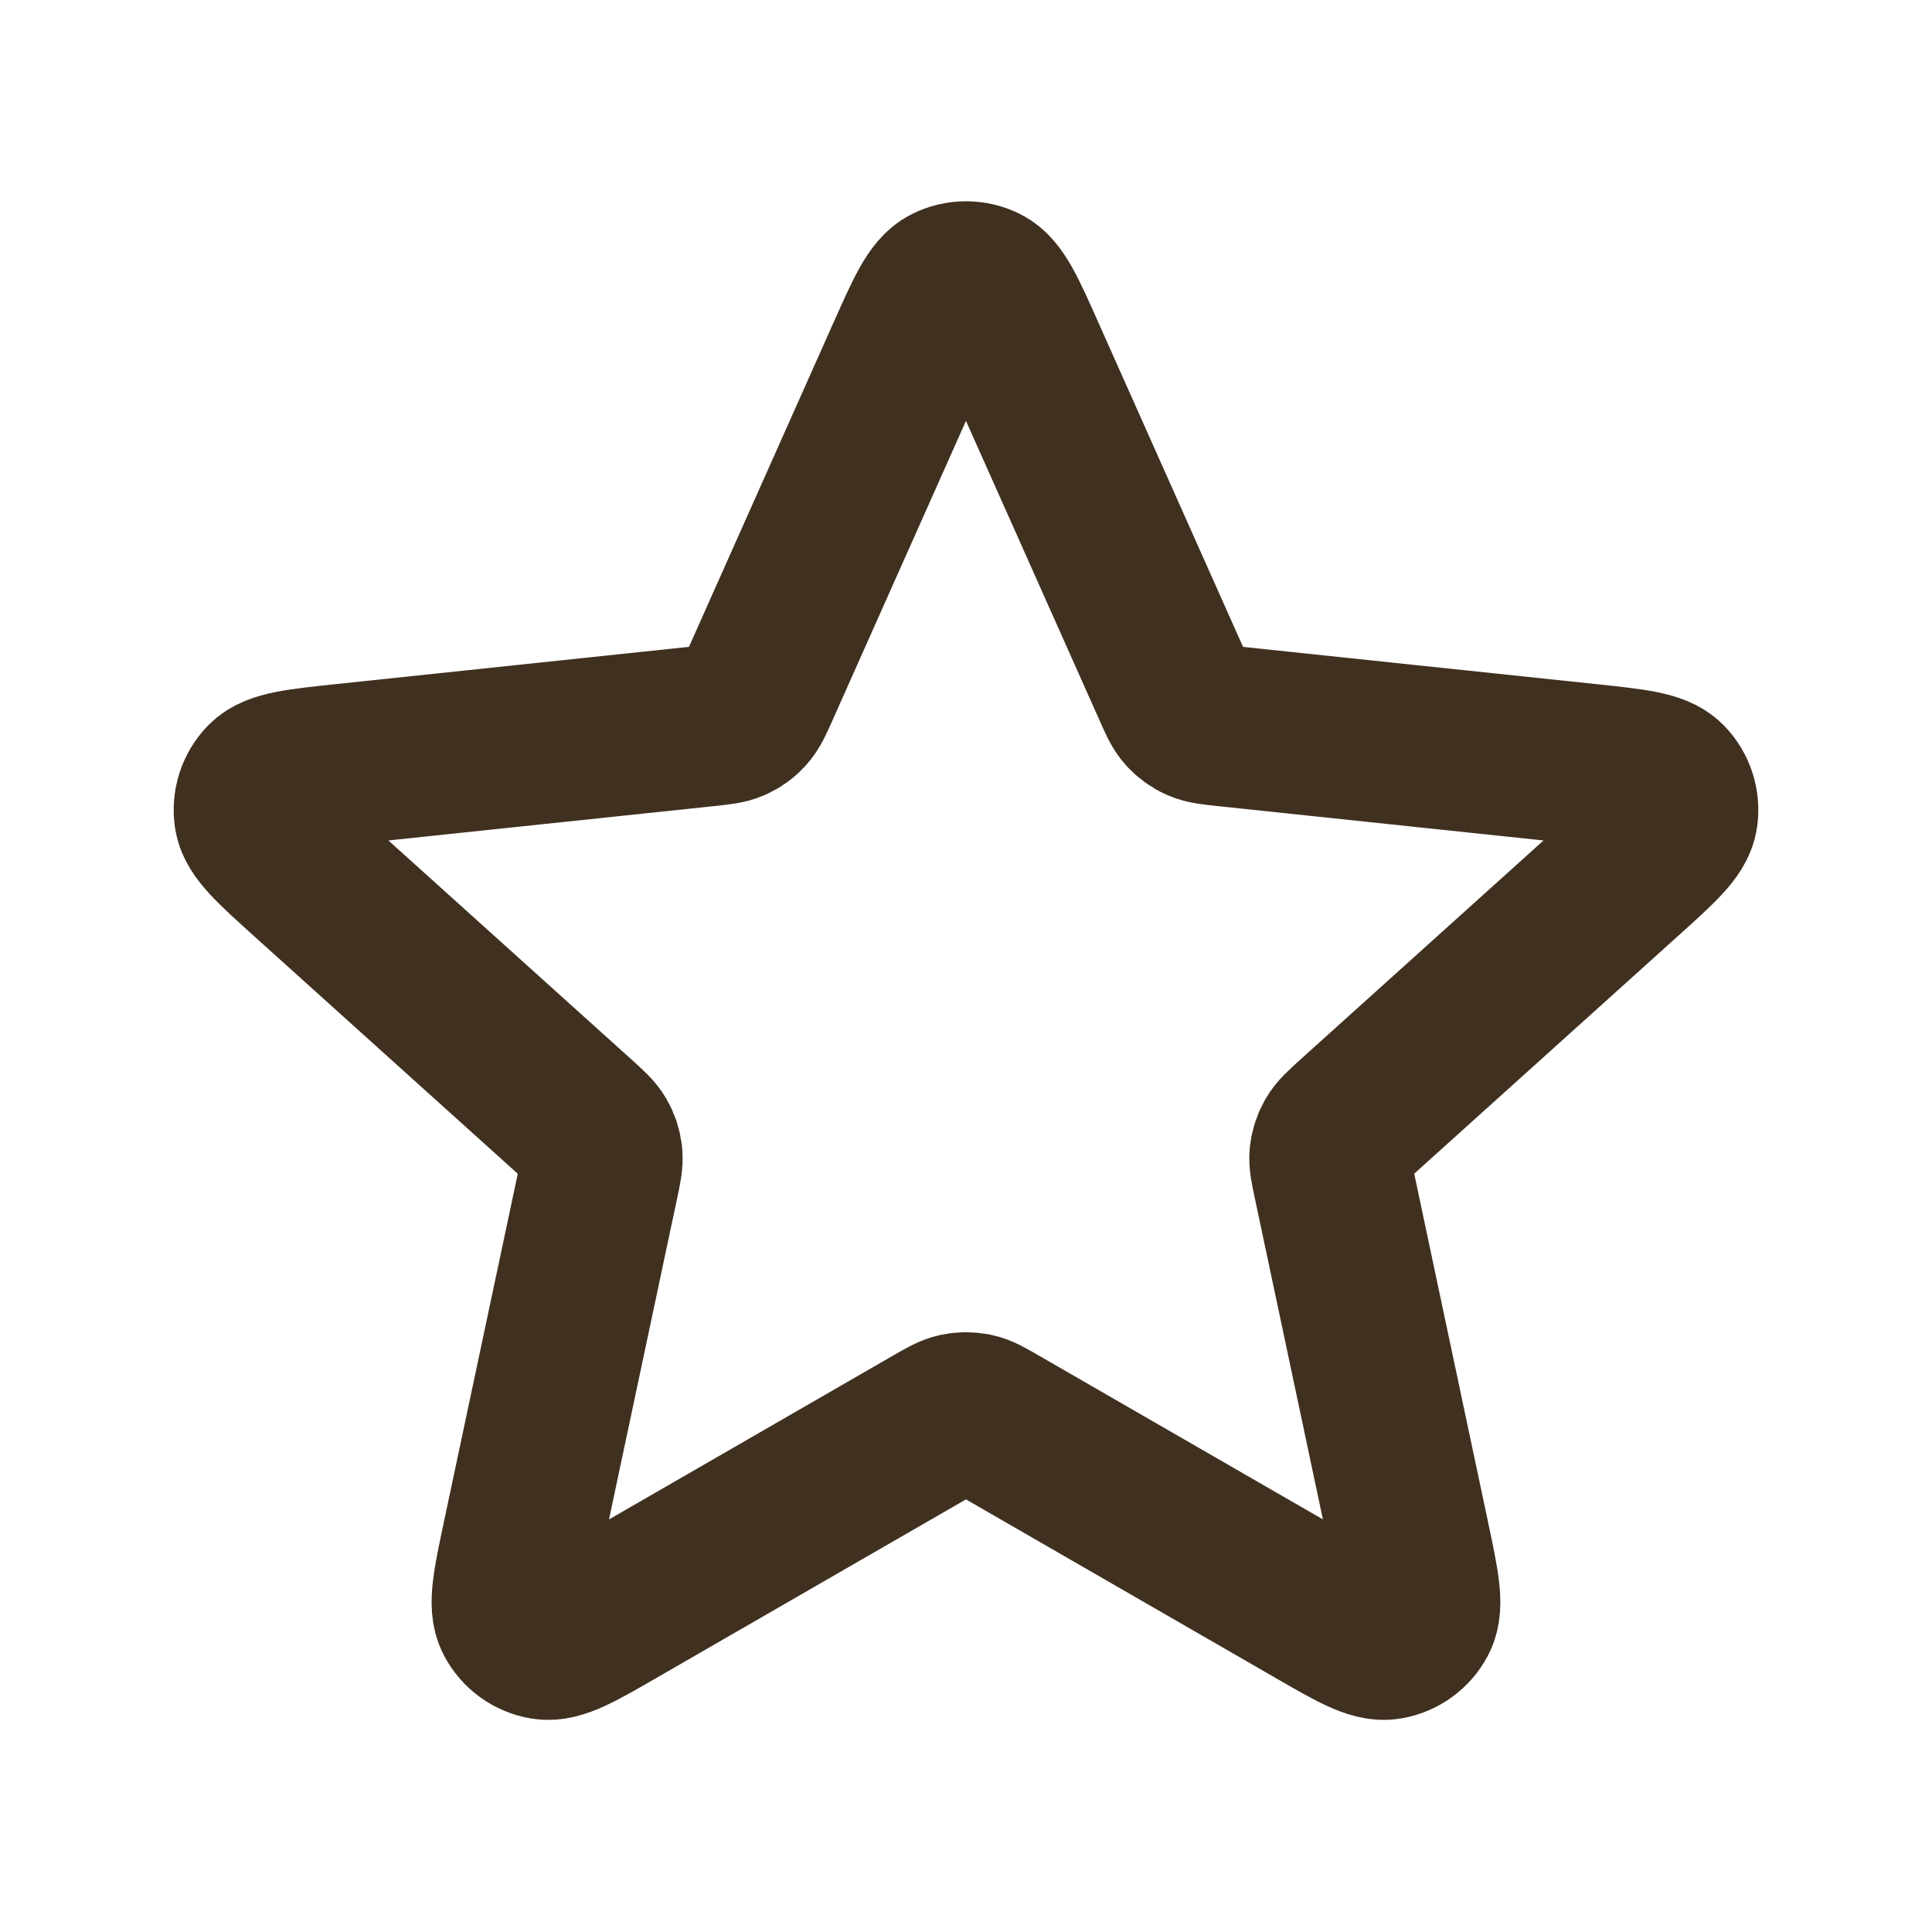
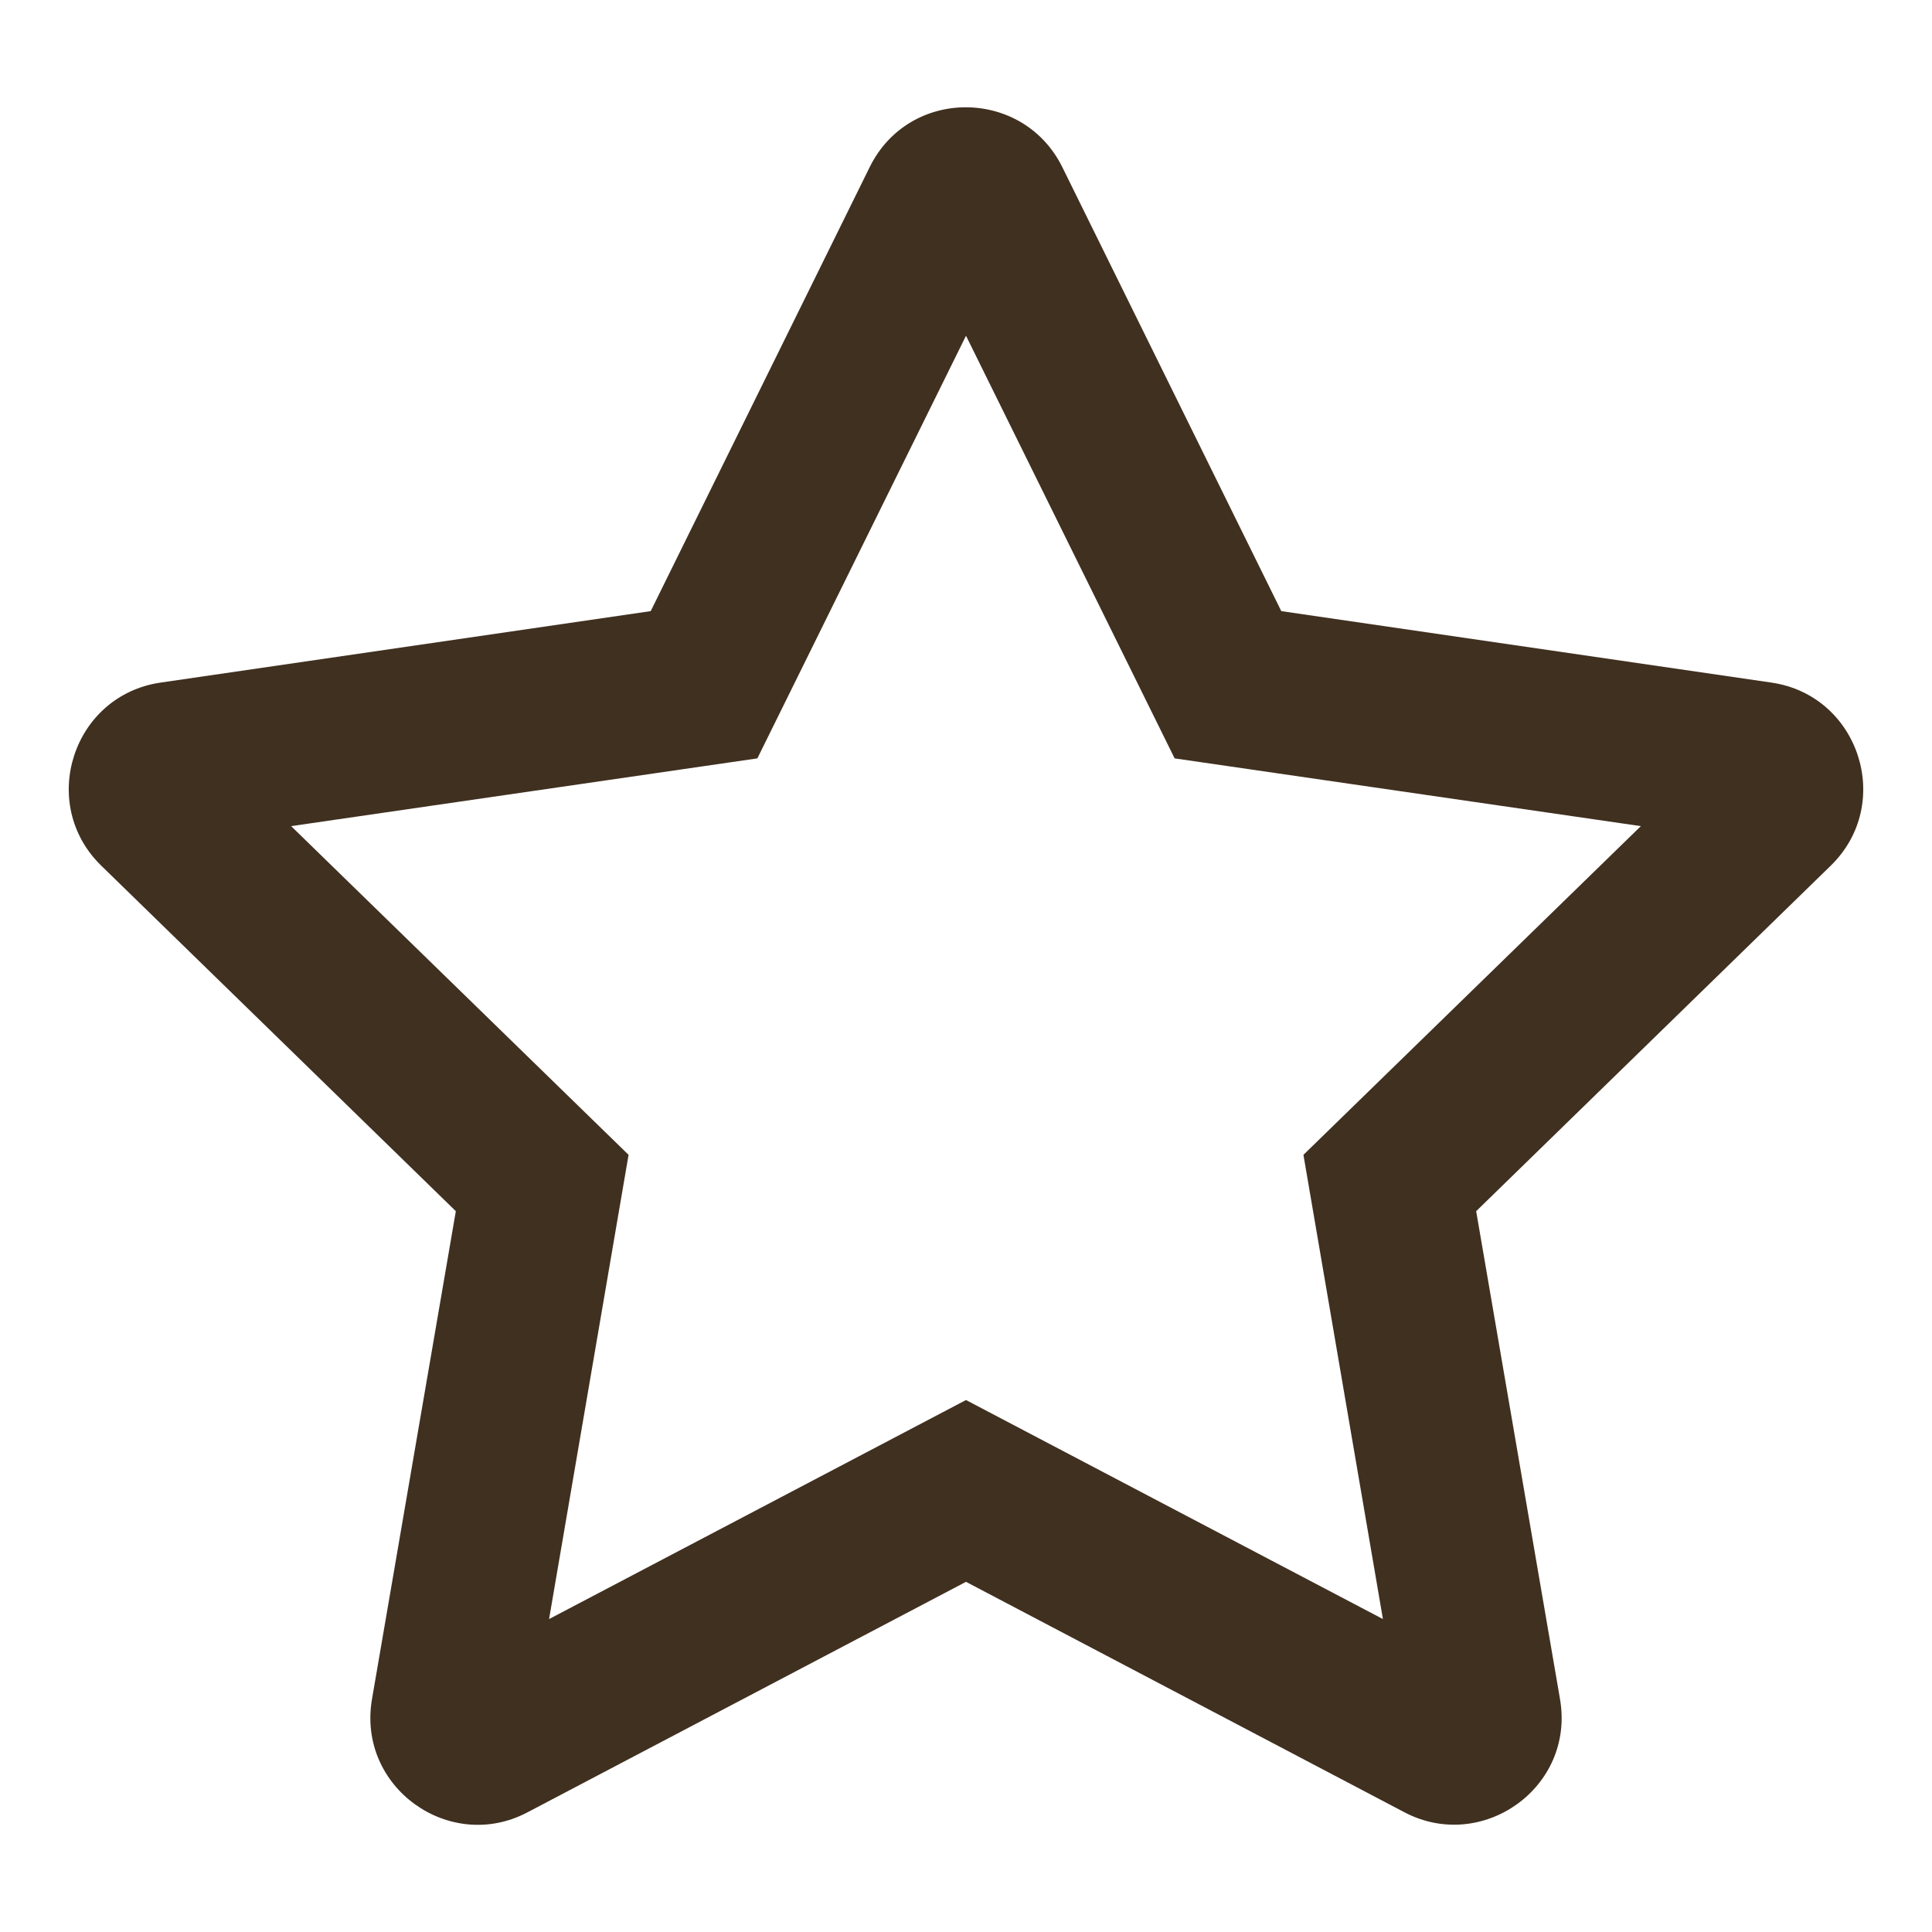
- <svg xmlns="http://www.w3.org/2000/svg" width="800px" height="800px" viewBox="0 0 24 24" fill="none">
-   <path d="M11.269 4.411C11.501 3.892 11.616 3.632 11.778 3.552C11.918 3.483 12.082 3.483 12.222 3.552C12.383 3.632 12.499 3.892 12.73 4.411L14.575 8.548C14.643 8.702 14.677 8.778 14.73 8.837C14.777 8.889 14.834 8.931 14.898 8.959C14.97 8.991 15.054 9 15.221 9.018L19.726 9.493C20.291 9.553 20.574 9.583 20.7 9.711C20.809 9.823 20.86 9.98 20.837 10.134C20.811 10.312 20.6 10.502 20.177 10.883L16.812 13.915C16.688 14.028 16.625 14.084 16.586 14.153C16.551 14.213 16.529 14.281 16.521 14.35C16.513 14.429 16.531 14.511 16.566 14.676L17.505 19.106C17.623 19.663 17.682 19.941 17.599 20.1C17.526 20.239 17.393 20.335 17.239 20.361C17.062 20.392 16.816 20.25 16.323 19.965L12.399 17.702C12.254 17.618 12.181 17.576 12.104 17.56C12.035 17.546 11.964 17.546 11.896 17.56C11.819 17.576 11.746 17.618 11.6 17.702L7.677 19.965C7.184 20.25 6.938 20.392 6.76 20.361C6.606 20.335 6.473 20.239 6.401 20.1C6.317 19.941 6.376 19.663 6.494 19.106L7.434 14.676C7.469 14.511 7.486 14.429 7.478 14.35C7.471 14.281 7.449 14.213 7.414 14.153C7.374 14.084 7.312 14.028 7.187 13.915L3.822 10.883C3.4 10.502 3.189 10.312 3.163 10.134C3.14 9.98 3.191 9.823 3.3 9.711C3.426 9.583 3.709 9.553 4.274 9.493L8.778 9.018C8.946 9 9.029 8.991 9.101 8.959C9.165 8.931 9.223 8.889 9.269 8.837C9.322 8.778 9.357 8.702 9.425 8.548L11.269 4.411Z" stroke="#403020" stroke-width="2" stroke-linecap="round" stroke-linejoin="round" />
+ <svg xmlns="http://www.w3.org/2000/svg" fill="#403020" width="800px" height="800px" viewBox="0 -32 576 576">
+   <path d="M528.1 171.5L382 150.2 316.7 17.8c-11.7-23.6-45.6-23.9-57.4 0L194 150.2 47.9 171.5c-26.2 3.8-36.7 36.1-17.7 54.6l105.7 103-25 145.5c-4.5 26.3 23.2 46 46.4 33.7L288 439.6l130.7 68.7c23.2 12.2 50.9-7.4 46.4-33.7l-25-145.5 105.7-103c19-18.5 8.5-50.8-17.7-54.6zM388.6 312.3l23.7 138.4L288 385.4l-124.3 65.3 23.7-138.4-100.6-98 139-20.2 62.2-126 62.2 126 139 20.2-100.6 98z" />
</svg>
